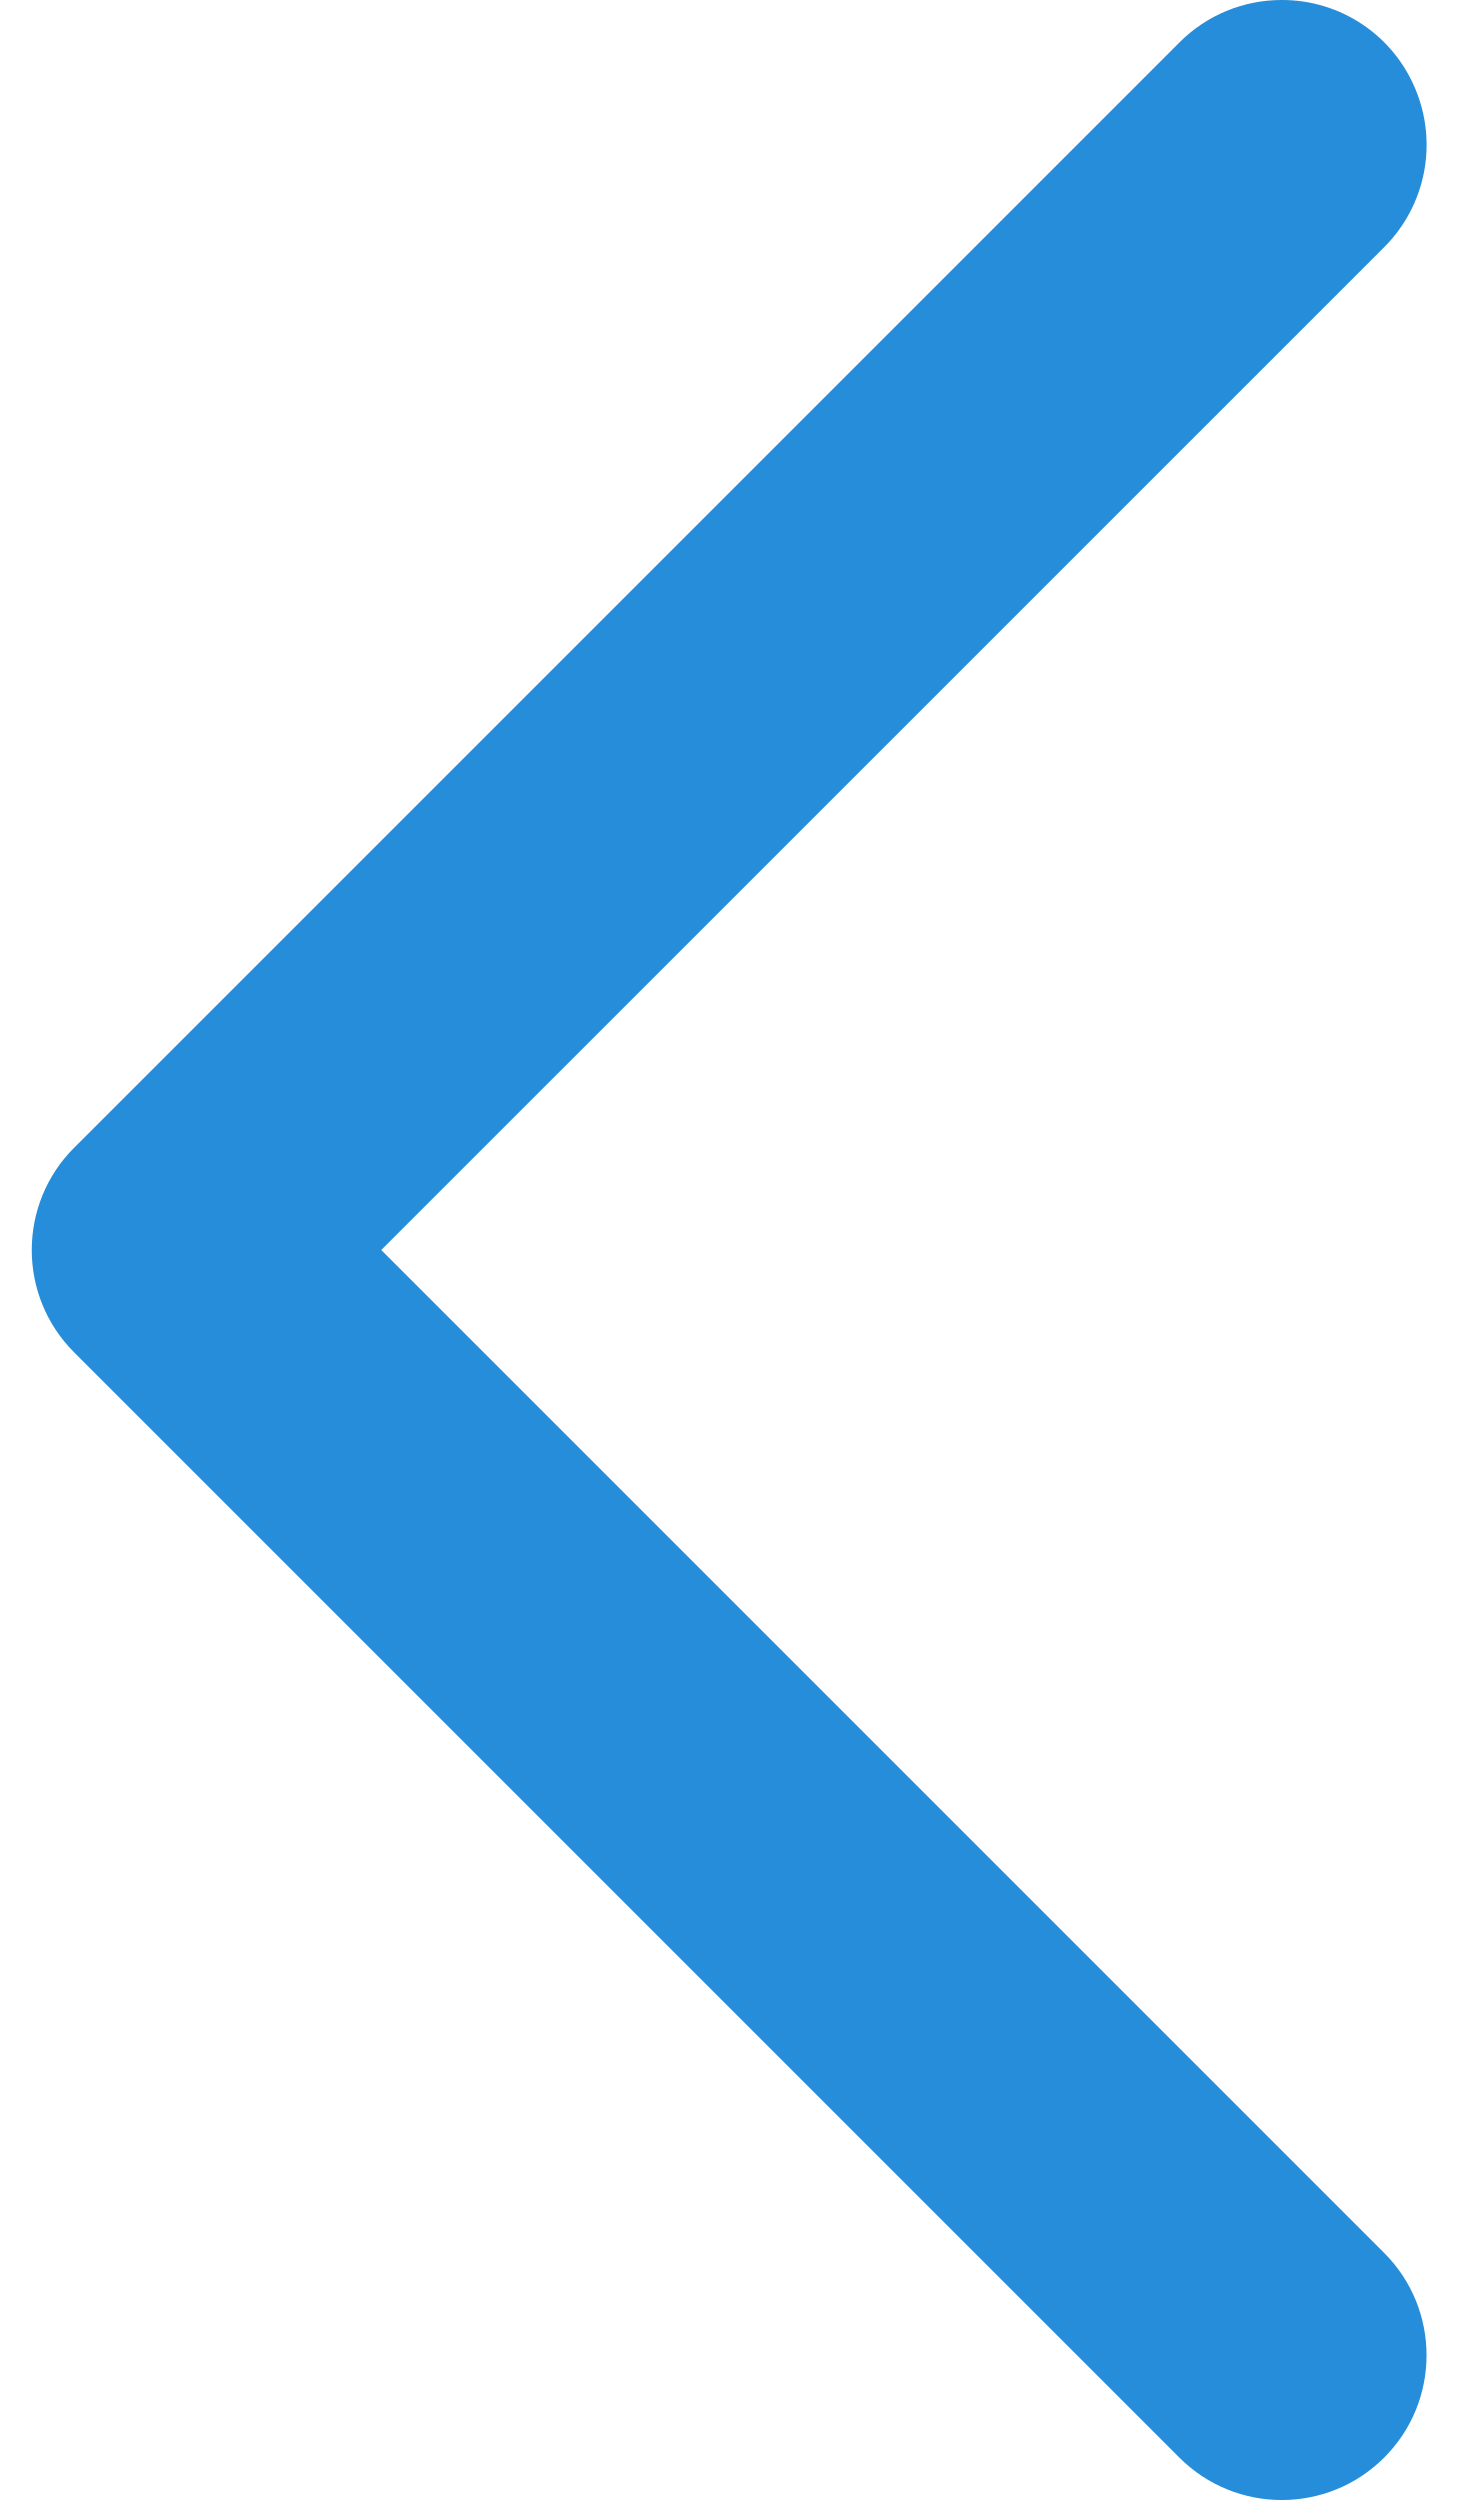
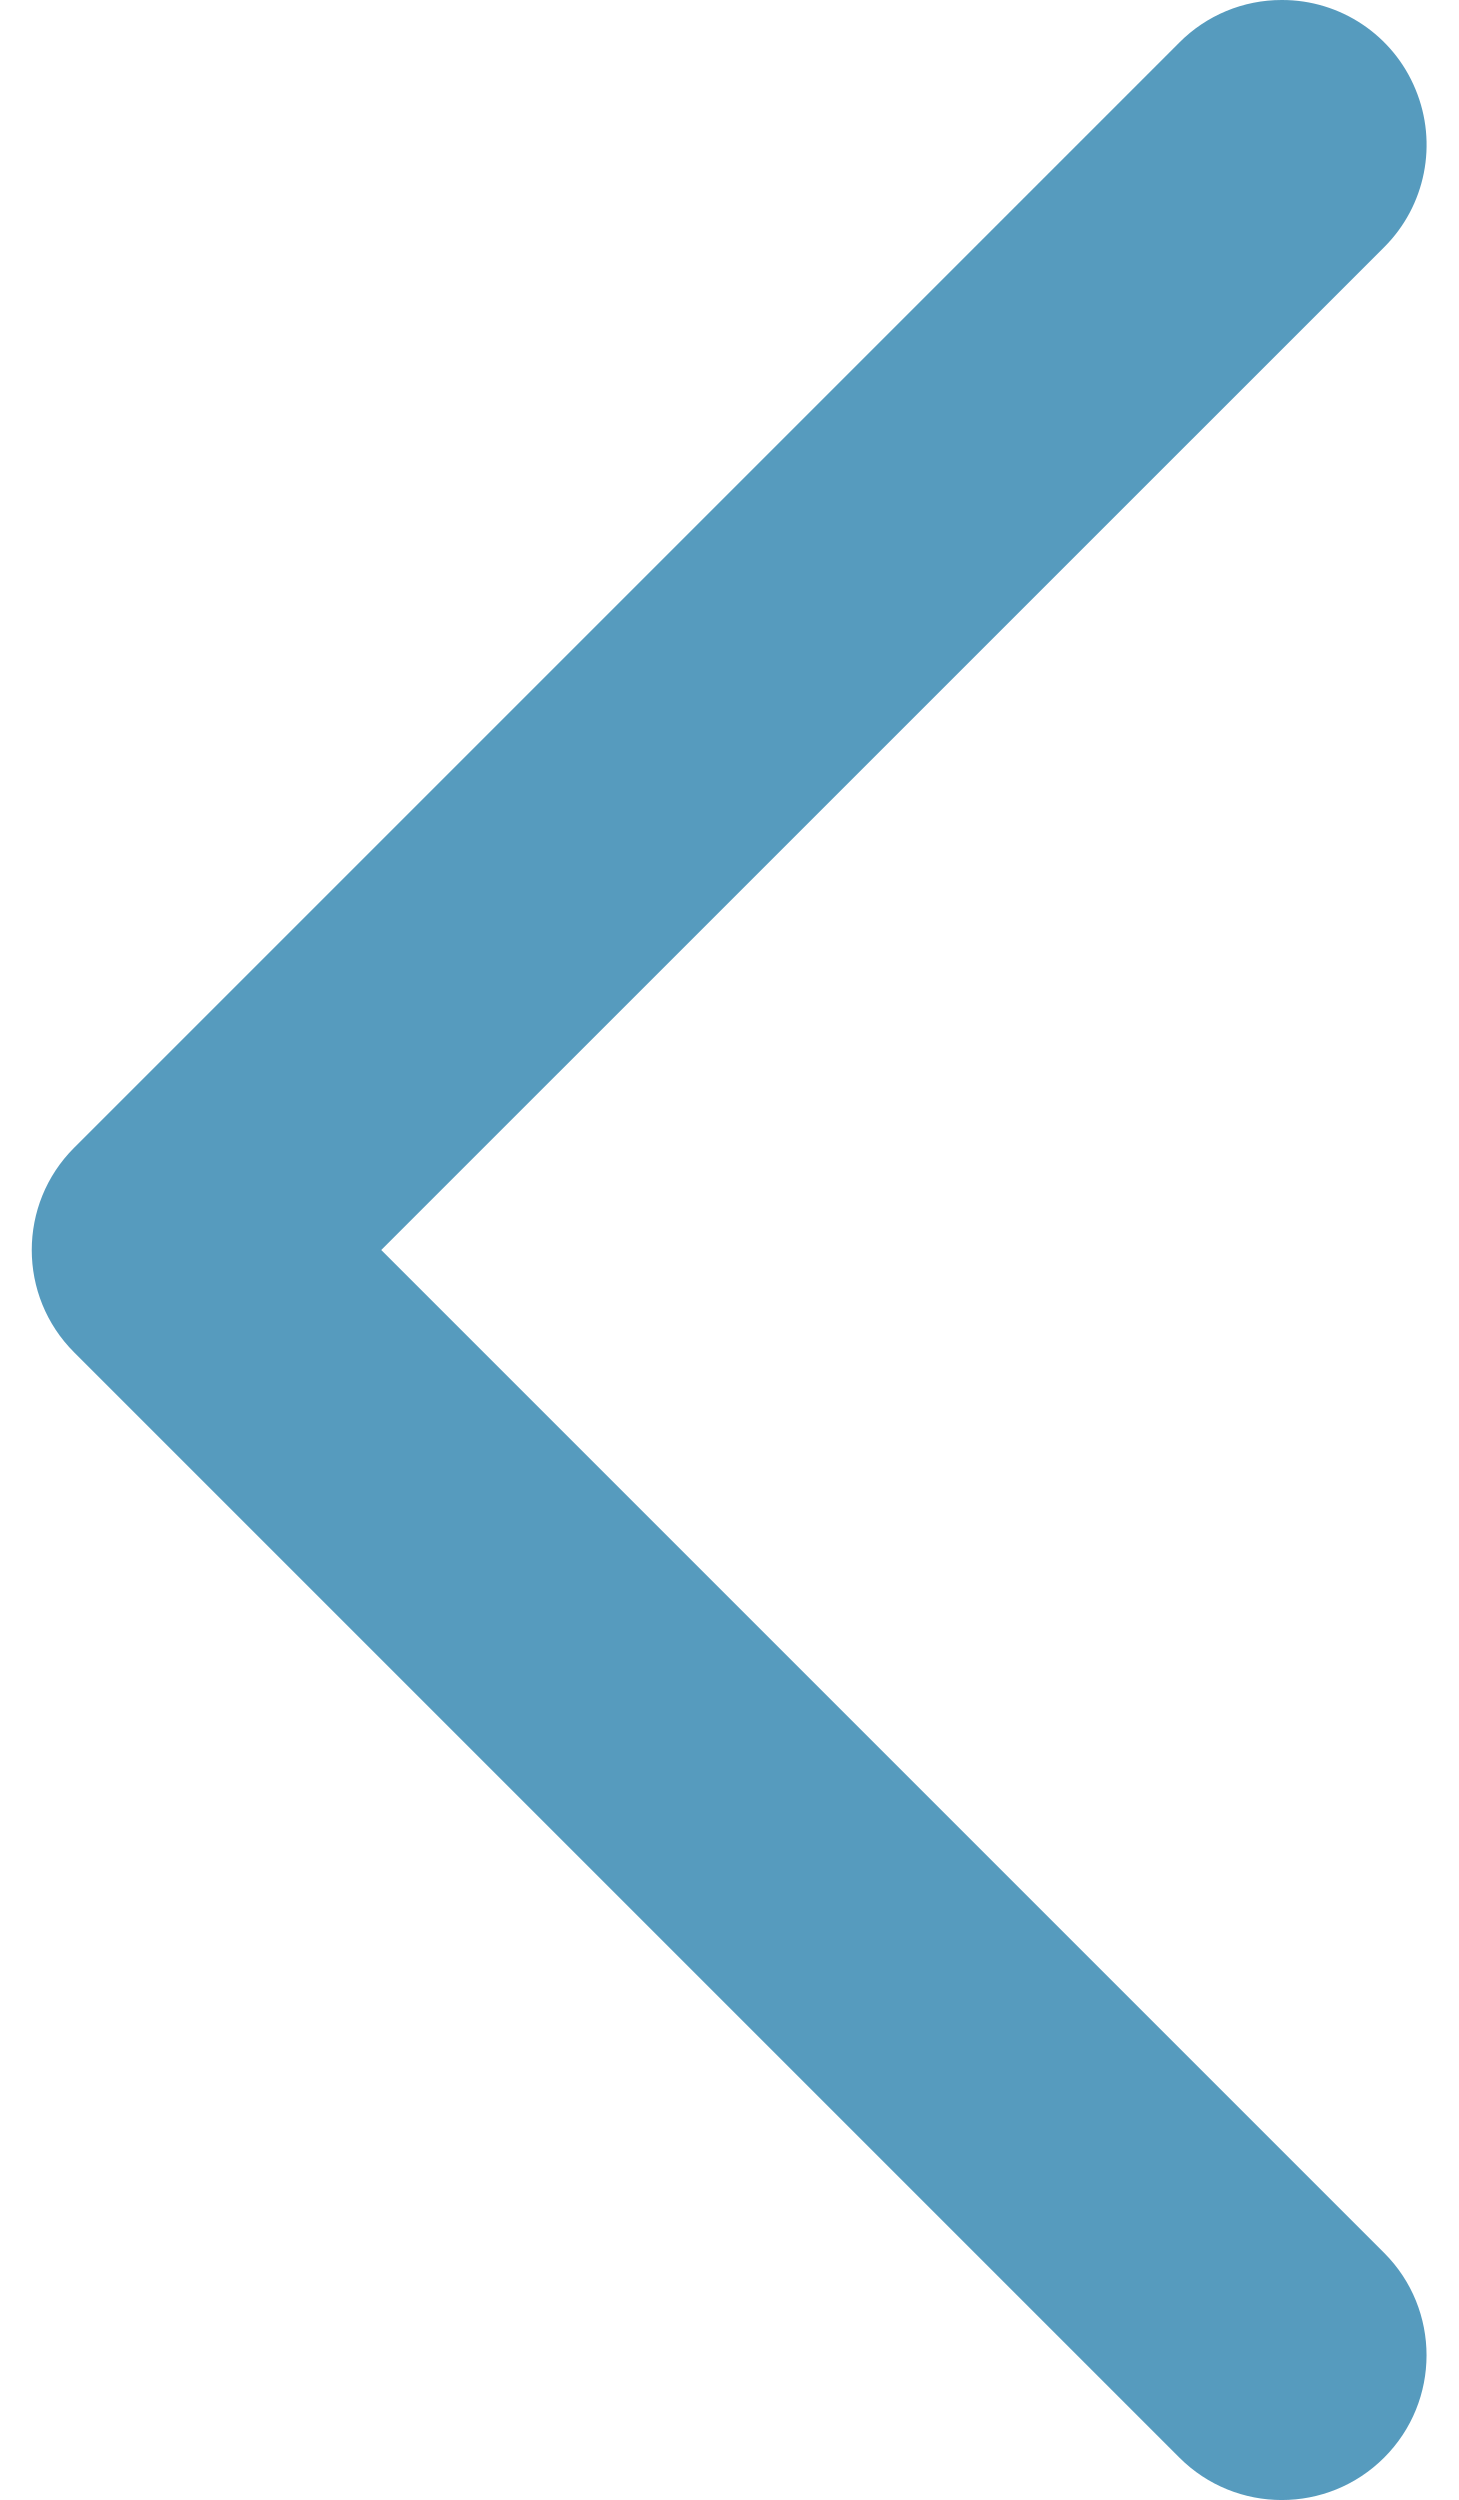
<svg xmlns="http://www.w3.org/2000/svg" width="14" height="24" fill="none">
-   <path d="M12.305 0a1.384 1.384 0 011.284.858 1.388 1.388 0 01-.301 1.515L3.66 12l9.628 9.628a1.389 1.389 0 11-1.966 1.965L.712 12.983a1.389 1.389 0 010-1.965L11.322.408A1.383 1.383 0 0112.305 0z" fill="#268dda" />
+   <path d="M12.305 0a1.384 1.384 0 011.284.858 1.388 1.388 0 01-.301 1.515L3.66 12l9.628 9.628a1.389 1.389 0 11-1.966 1.965L.712 12.983a1.389 1.389 0 010-1.965L11.322.408A1.383 1.383 0 0112.305 0z" fill="#569bbe" />
</svg>
